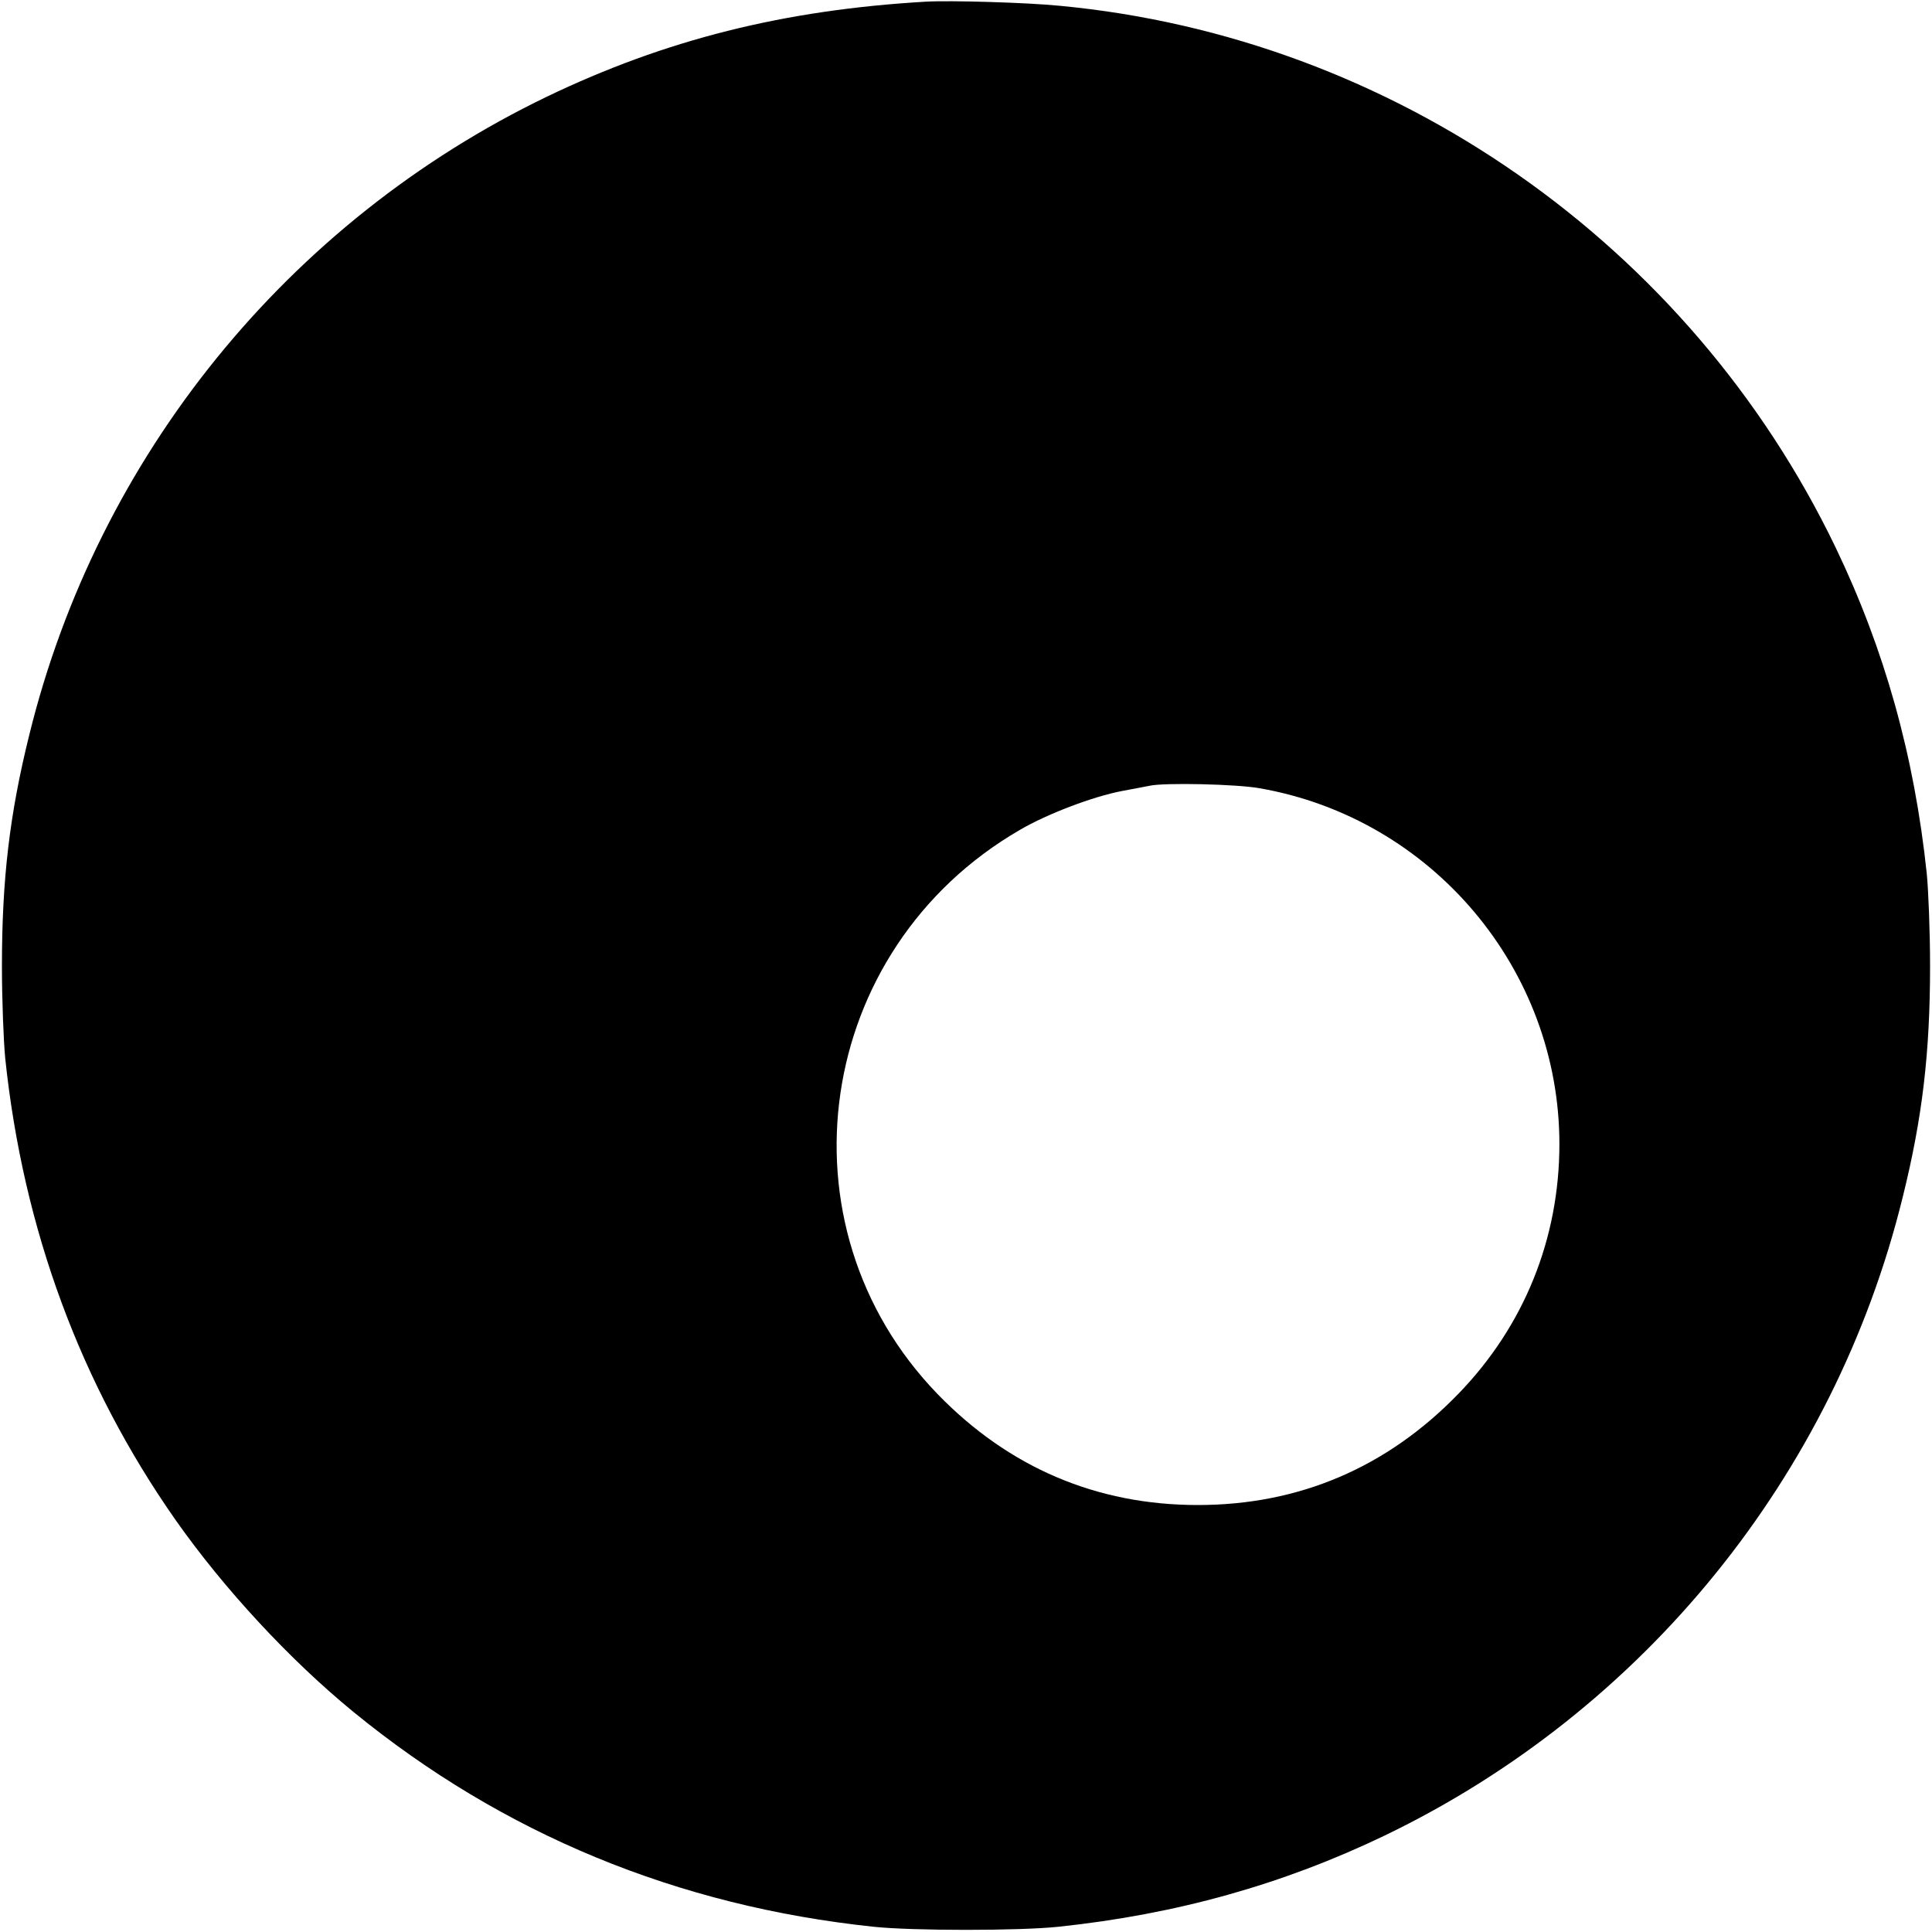
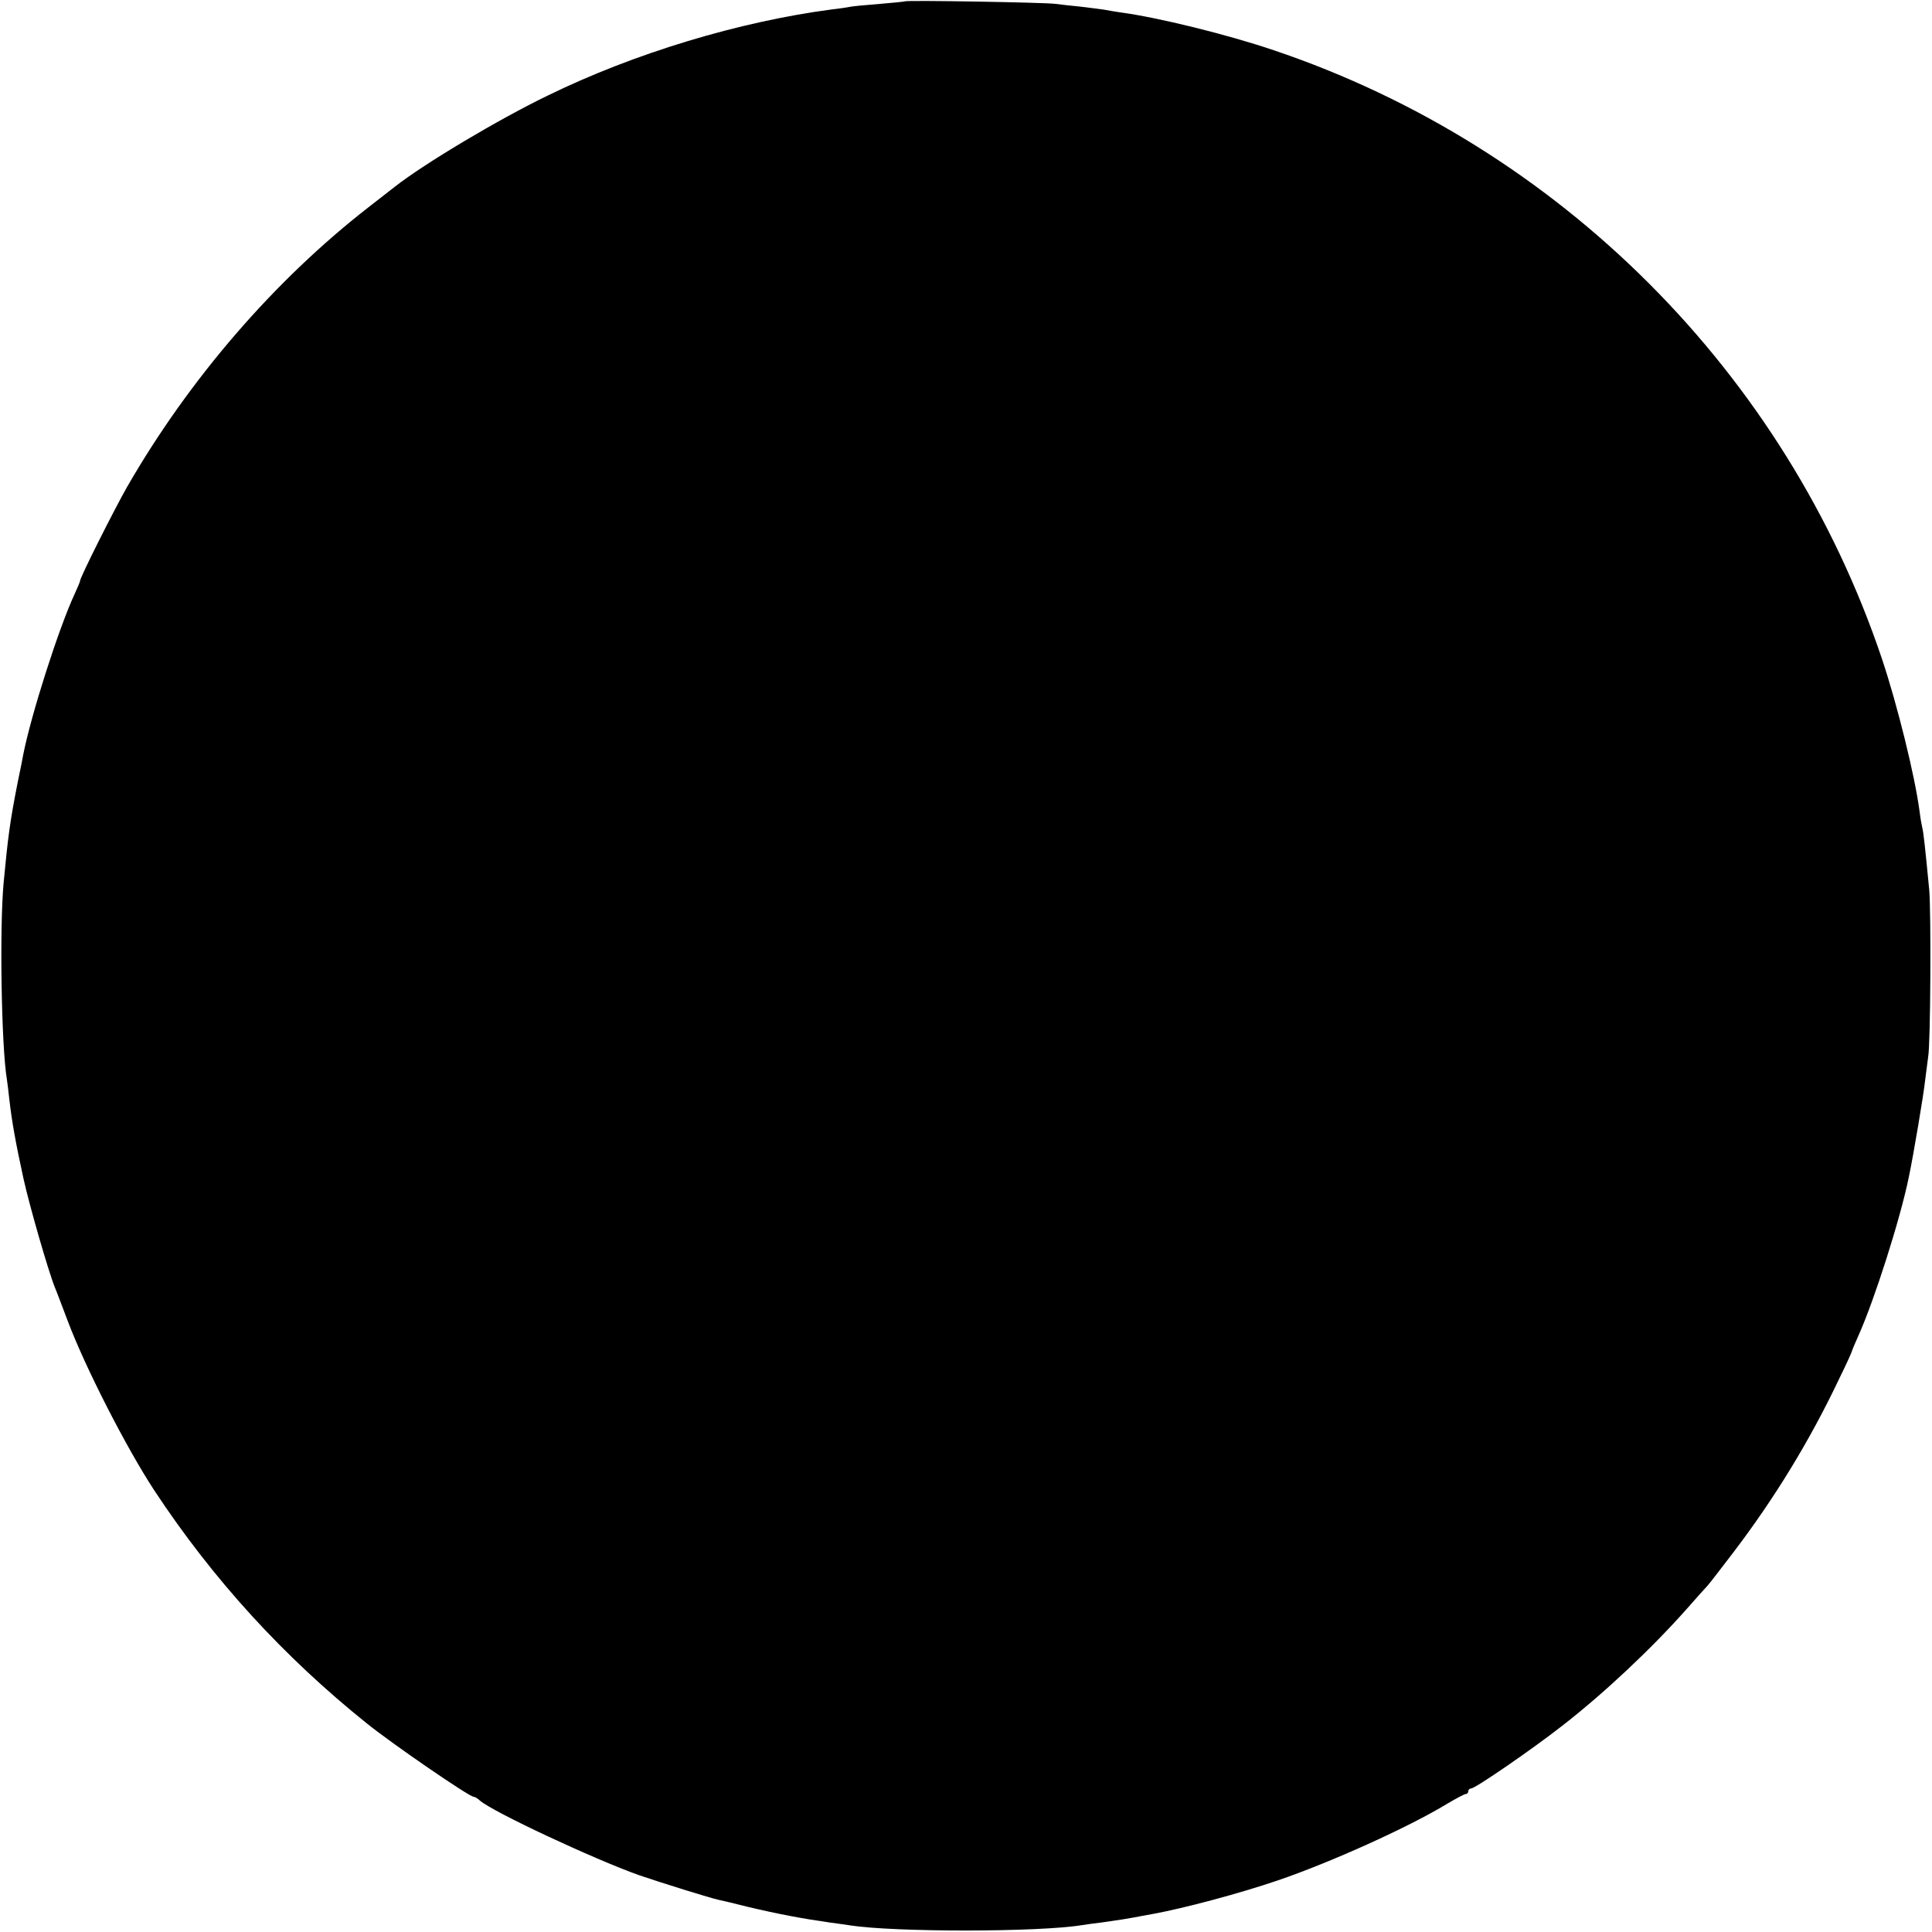
<svg xmlns="http://www.w3.org/2000/svg" version="1.0" width="700pt" height="700pt" viewBox="0 0 700 700" preserveAspectRatio="xMidYMid meet">
  <g transform="translate(0,700) scale(0.1,-0.1)" fill="#000000" stroke="none">
-     <path d="M3355 6994 c-516 -30 -944 -138 -1373 -344 -938 -452 -1628 -1303 -1876 -2313 -71 -286 -99 -522 -99 -837 0 -124 6 -274 12 -335 65 -619 273 -1181 617 -1672 175 -249 414 -507 645 -696 541 -442 1173 -703 1884 -778 142 -15 528 -15 670 0 427 45 813 153 1183 331 938 452 1628 1303 1876 2313 71 286 99 522 99 837 0 124 -6 275 -12 335 -45 427 -153 813 -331 1183 -529 1098 -1602 1847 -2810 1961 -121 12 -397 20 -485 15z m1209 -2850 c625 -109 1086 -656 1086 -1289 0 -343 -128 -660 -367 -906 -258 -266 -576 -402 -943 -402 -367 0 -685 136 -943 402 -592 612 -446 1613 298 2044 99 58 265 121 370 141 44 8 89 17 100 19 53 12 317 6 399 -9z" />
+     <path d="M3278 6995 c-1 -1 -42 -5 -89 -9 -47 -4 -95 -8 -105 -10 -10 -2 -41 -7 -69 -10 -335 -44 -715 -158 -1030 -312 -180 -87 -448 -247 -555 -331 -8 -6 -51 -40 -95 -74 -342 -266 -650 -623 -875 -1014 -47 -83 -170 -327 -170 -340 0 -3 -9 -24 -20 -48 -57 -123 -157 -435 -186 -582 -2 -11 -10 -54 -19 -95 -29 -147 -36 -200 -52 -370 -15 -165 -8 -592 12 -711 2 -13 6 -46 9 -74 9 -78 22 -152 51 -285 21 -96 91 -339 114 -395 5 -11 25 -65 46 -120 64 -170 213 -461 314 -615 213 -323 469 -603 771 -845 92 -74 370 -265 386 -265 4 0 15 -6 23 -14 47 -41 413 -212 576 -270 79 -27 261 -84 291 -90 10 -2 57 -13 104 -25 109 -26 200 -43 299 -57 25 -3 57 -8 71 -10 162 -25 683 -25 841 1 13 2 47 7 74 10 71 10 87 13 115 18 14 3 43 8 65 12 115 21 314 74 455 122 188 64 473 192 614 278 32 19 62 35 67 35 5 0 9 5 9 10 0 6 5 10 10 10 15 0 220 141 330 227 152 118 324 280 450 422 36 41 70 79 76 85 6 6 48 61 94 121 150 197 277 405 383 628 26 53 47 99 47 102 0 2 11 28 24 57 57 127 151 421 182 573 17 81 54 301 59 350 4 33 9 71 11 85 9 47 11 525 4 605 -15 157 -21 210 -25 225 -2 8 -7 35 -10 60 -17 129 -80 384 -136 552 -348 1036 -1168 1857 -2204 2206 -168 57 -420 119 -555 137 -19 3 -46 7 -60 10 -13 2 -52 7 -86 11 -33 3 -74 8 -90 10 -33 5 -540 14 -546 9z" />
  </g>
</svg>
